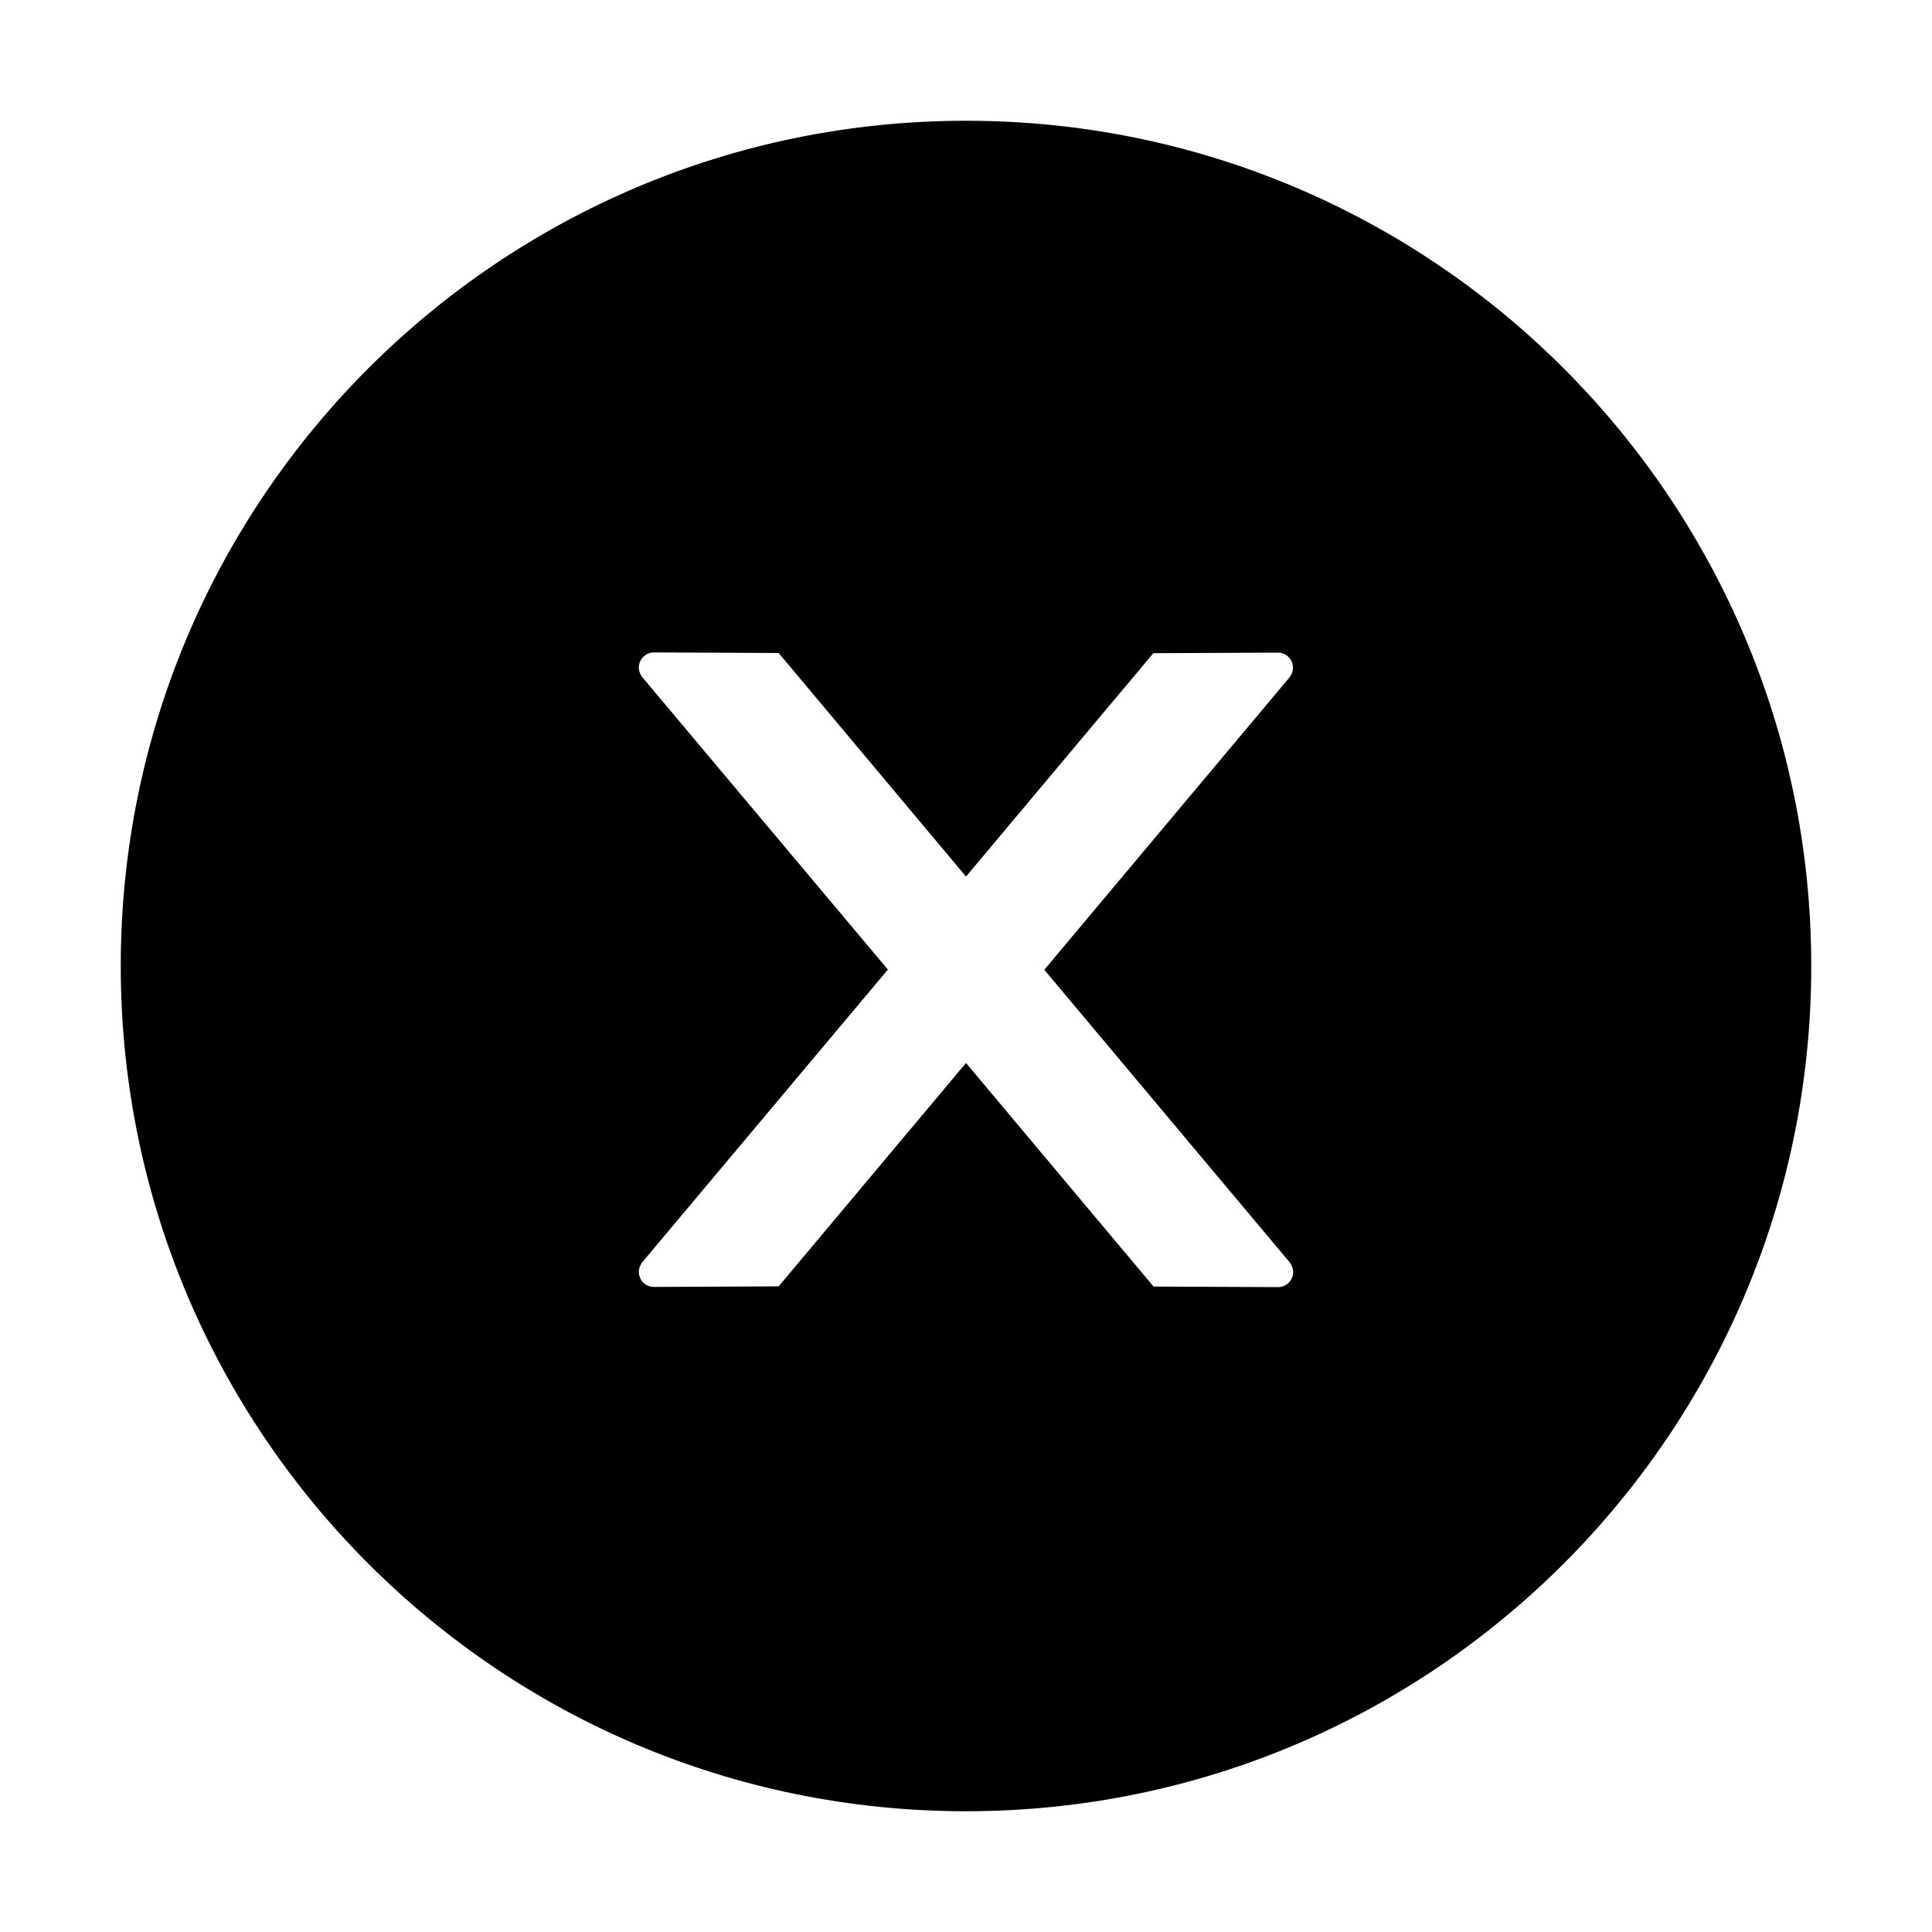
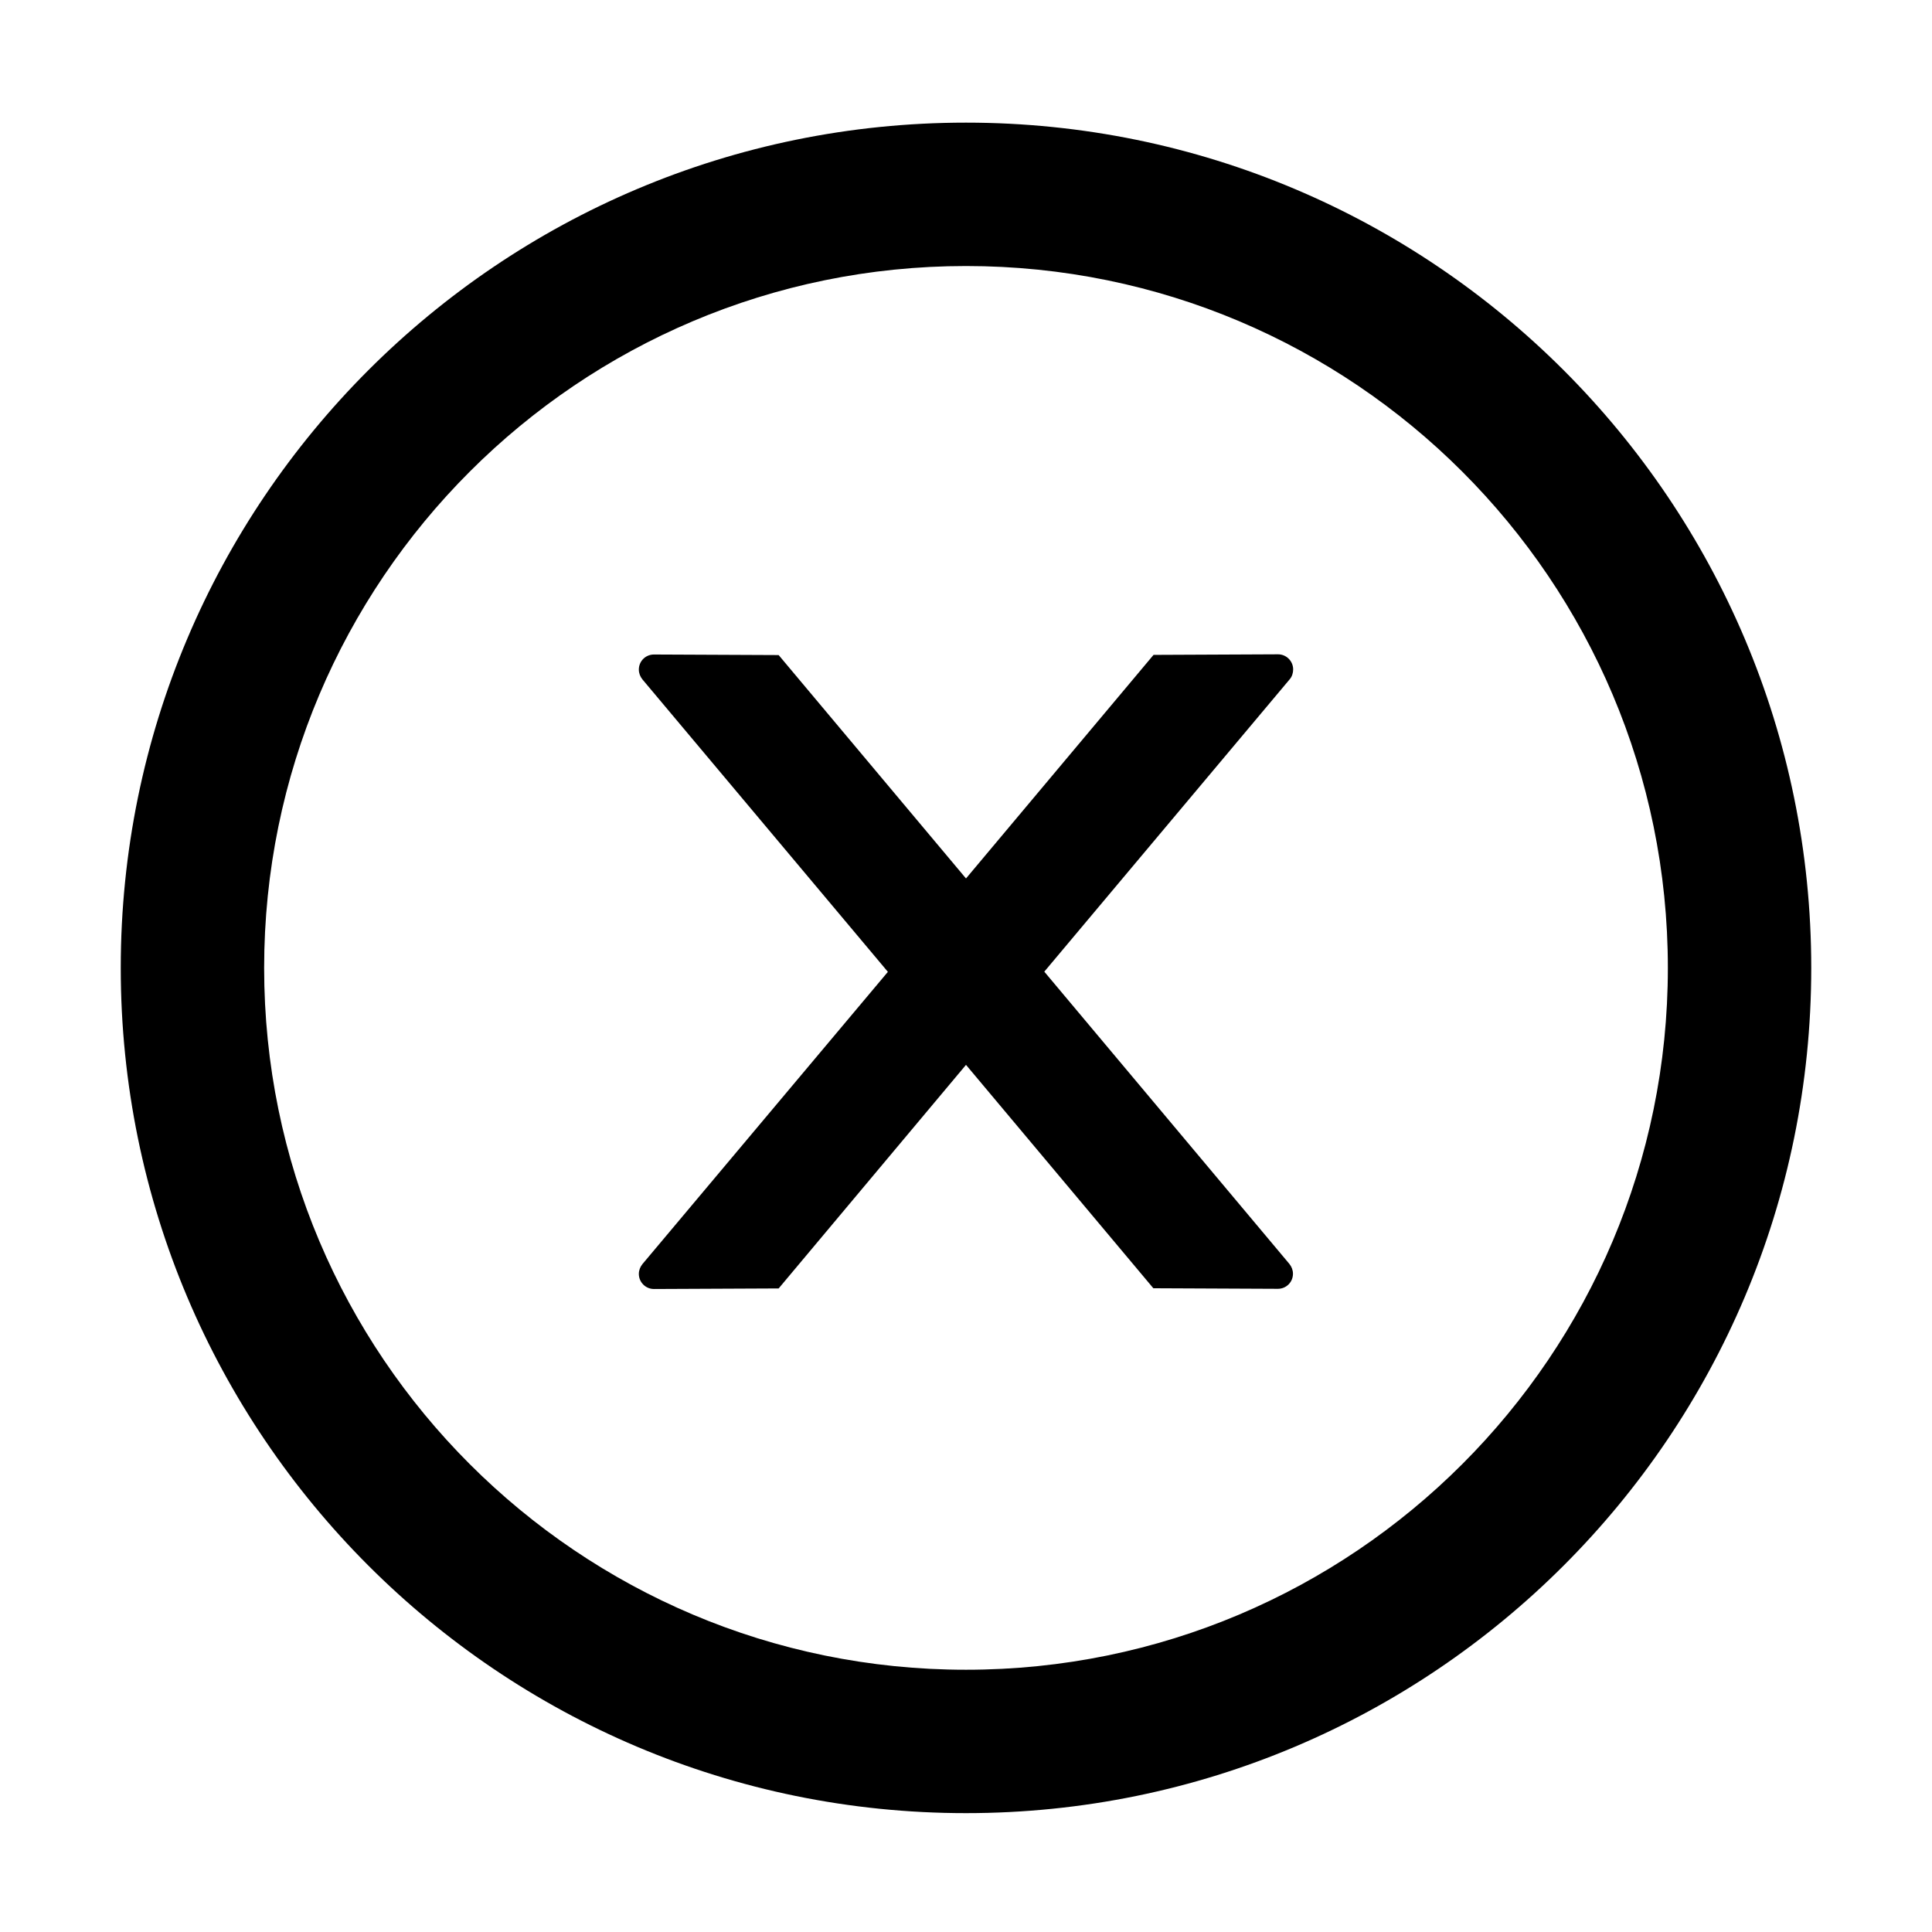
- <svg xmlns="http://www.w3.org/2000/svg" t="1627523975441" class="icon" viewBox="0 0 1024 1024" version="1.1" p-id="8357" width="200" height="200">
-   <defs>
-     <style type="text/css">@font-face { font-family: feedback-iconfont; src: url("//at.alicdn.com/t/font_1031158_1uhr8ri0pk5.eot?#iefix") format("embedded-opentype"), url("//at.alicdn.com/t/font_1031158_1uhr8ri0pk5.woff2") format("woff2"), url("//at.alicdn.com/t/font_1031158_1uhr8ri0pk5.woff") format("woff"), url("//at.alicdn.com/t/font_1031158_1uhr8ri0pk5.ttf") format("truetype"), url("//at.alicdn.com/t/font_1031158_1uhr8ri0pk5.svg#iconfont") format("svg"); }
- </style>
-   </defs>
-   <path d="M512 64C264.6 64 64 264.6 64 512s200.6 448 448 448 448-200.6 448-448S759.4 64 512 64z m165.4 618.2l-66-0.3L512 563.4l-99.3 118.4-66.1 0.3c-4.4 0-8-3.5-8-8 0-1.9 0.7-3.7 1.9-5.2l130.1-155L340.5 359c-1.2-1.5-1.9-3.3-1.9-5.2 0-4.4 3.6-8 8-8l66.1 0.3L512 464.6l99.3-118.4 66-0.3c4.4 0 8 3.5 8 8 0 1.9-0.7 3.7-1.9 5.2L553.5 514l130 155c1.2 1.5 1.9 3.3 1.9 5.2 0 4.4-3.6 8-8 8z" p-id="8358" />
+ <svg xmlns="http://www.w3.org/2000/svg" t="1637659265162" class="icon" viewBox="0 0 1024 1024" version="1.1" p-id="8318" width="128" height="128">
+   <path d="M685.4 354.8c0-4.4-3.6-8-8-8l-66 0.3L512 465.6l-99.3-118.4-66.1-0.3c-4.4 0-8 3.5-8 8 0 1.9 0.7 3.7 1.9 5.2l130.1 155L340.5 670c-1.2 1.5-1.9 3.3-1.9 5.2 0 4.4 3.6 8 8 8l66.1-0.3L512 564.4l99.3 118.4 66 0.3c4.4 0 8-3.5 8-8 0-1.9-0.7-3.7-1.9-5.2L553.5 515l130.1-155c1.2-1.4 1.8-3.3 1.8-5.2z" p-id="8319" />
+   <path d="M512 65C264.6 65 64 265.6 64 513s200.6 448 448 448 448-200.6 448-448S759.4 65 512 65z m0 820c-205.4 0-372-166.6-372-372s166.6-372 372-372 372 166.6 372 372-166.6 372-372 372z" p-id="8320" />
</svg>
